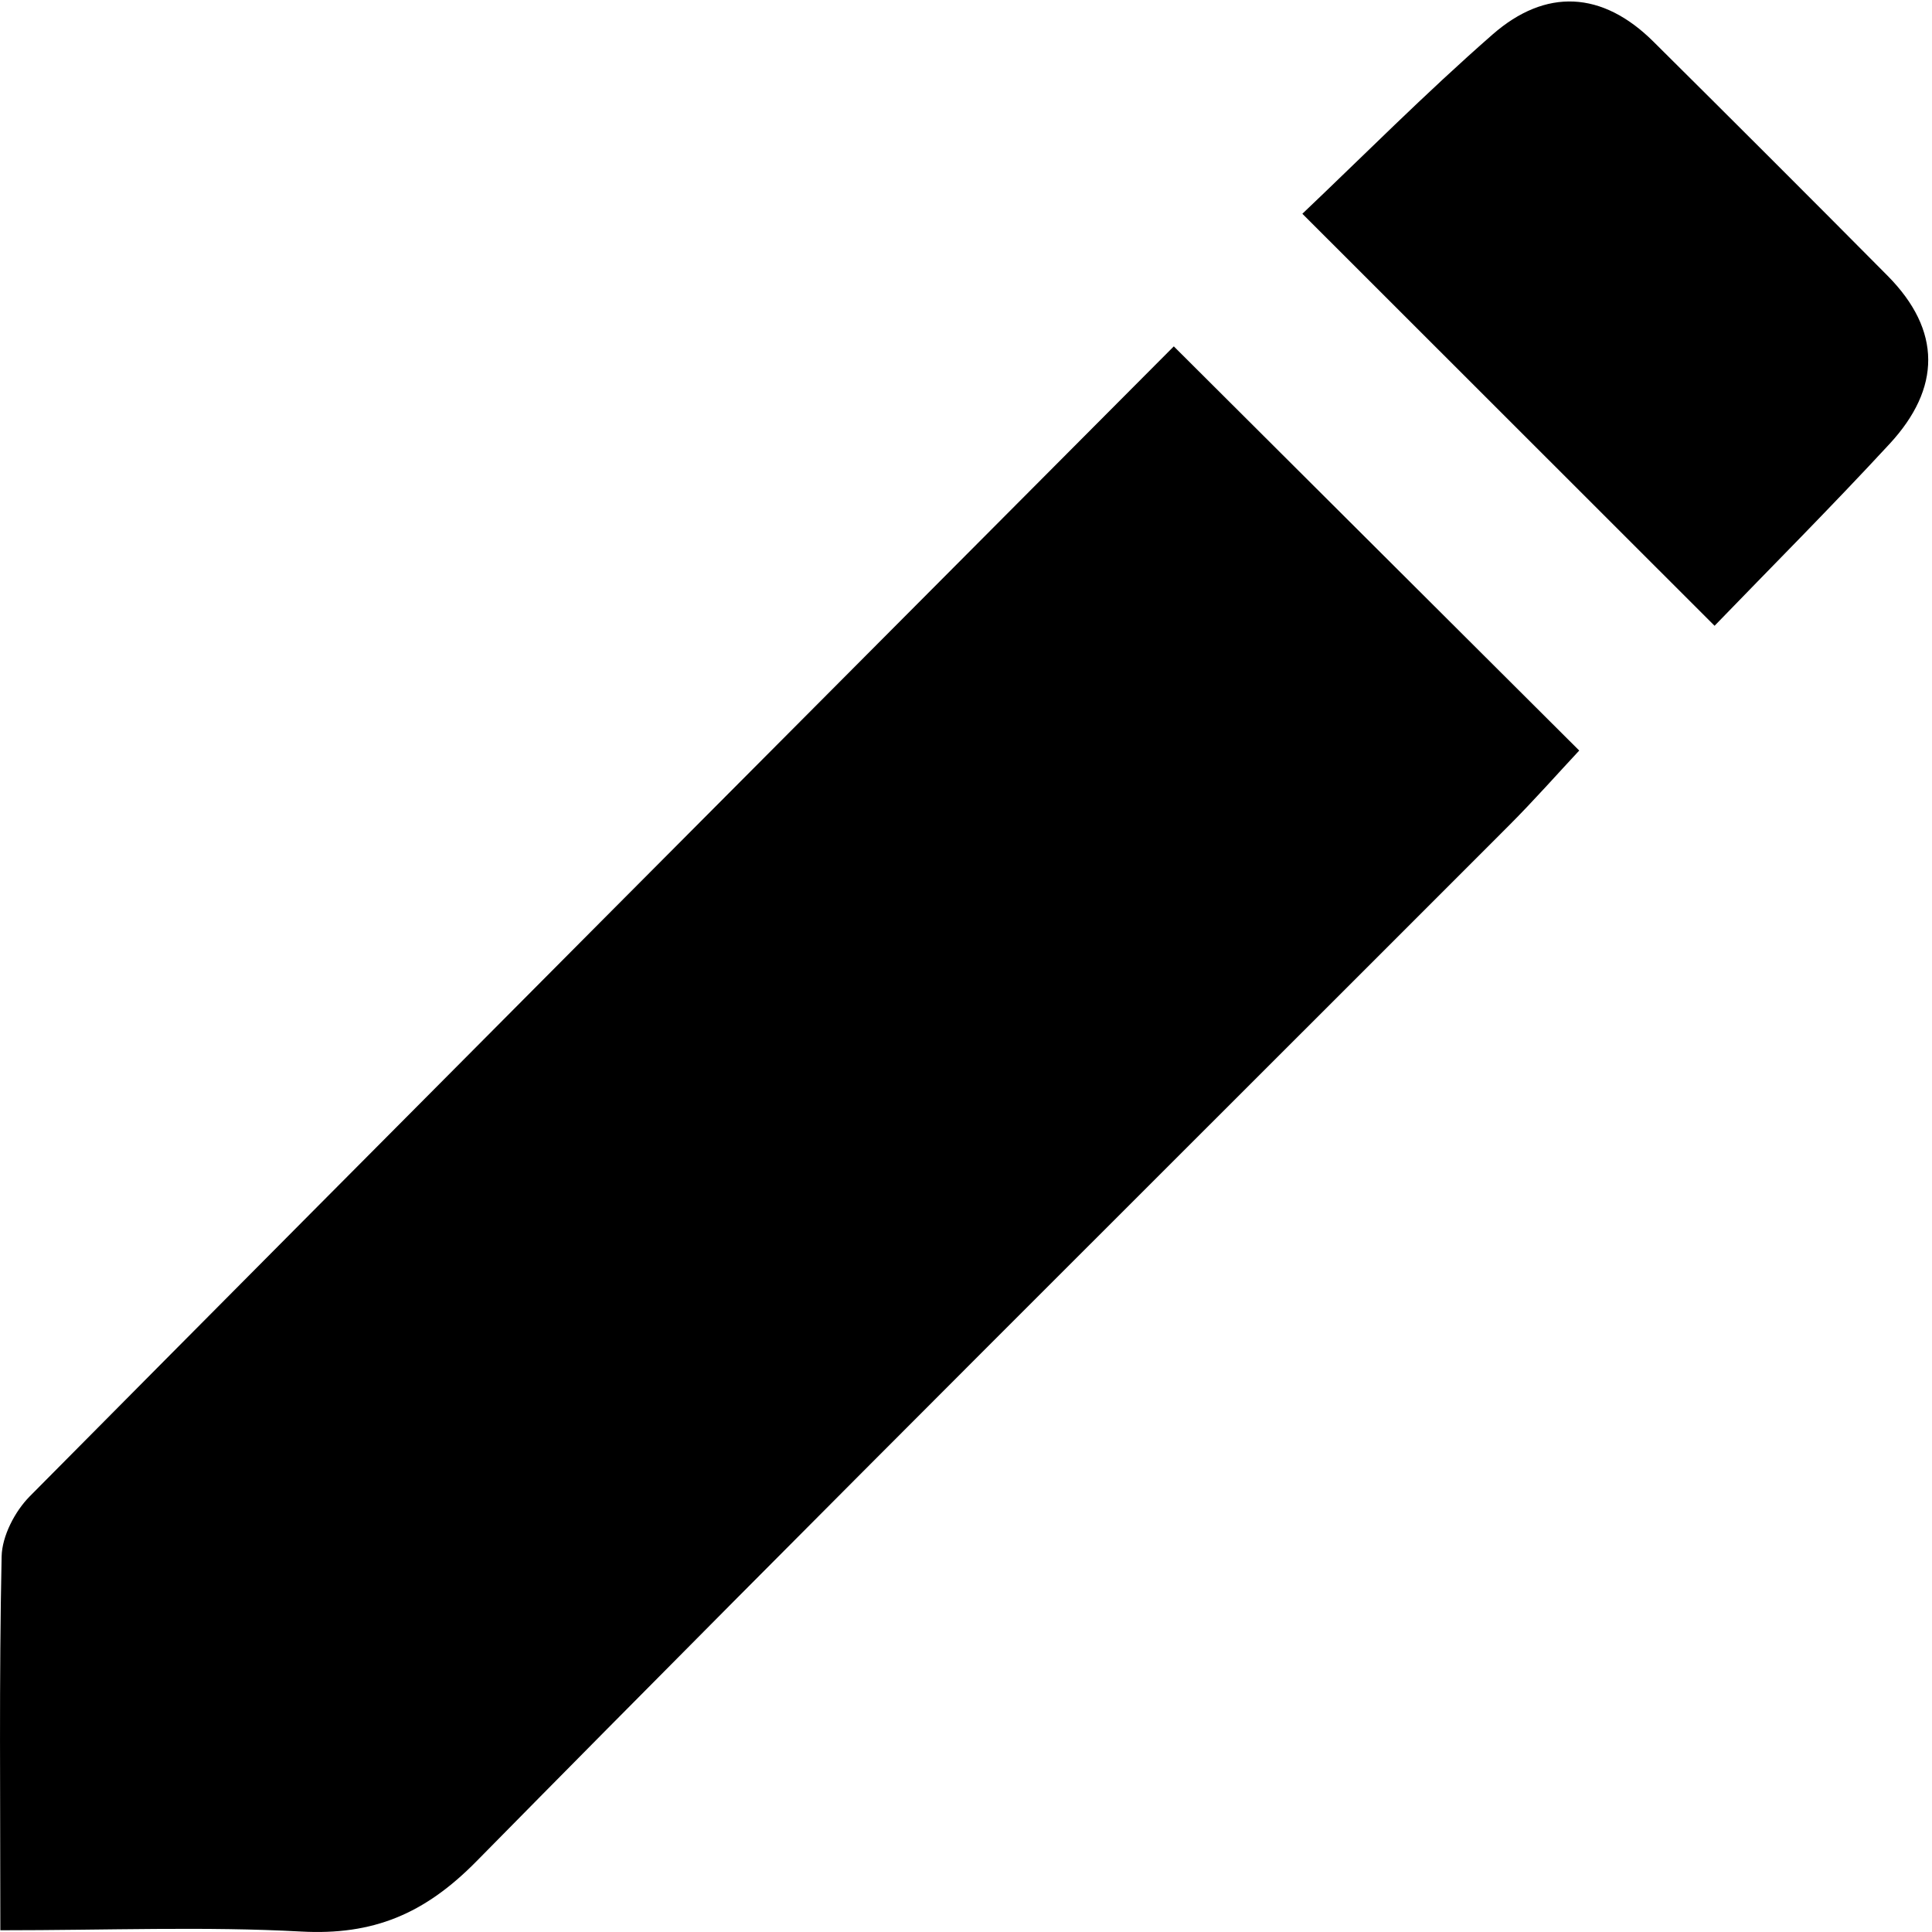
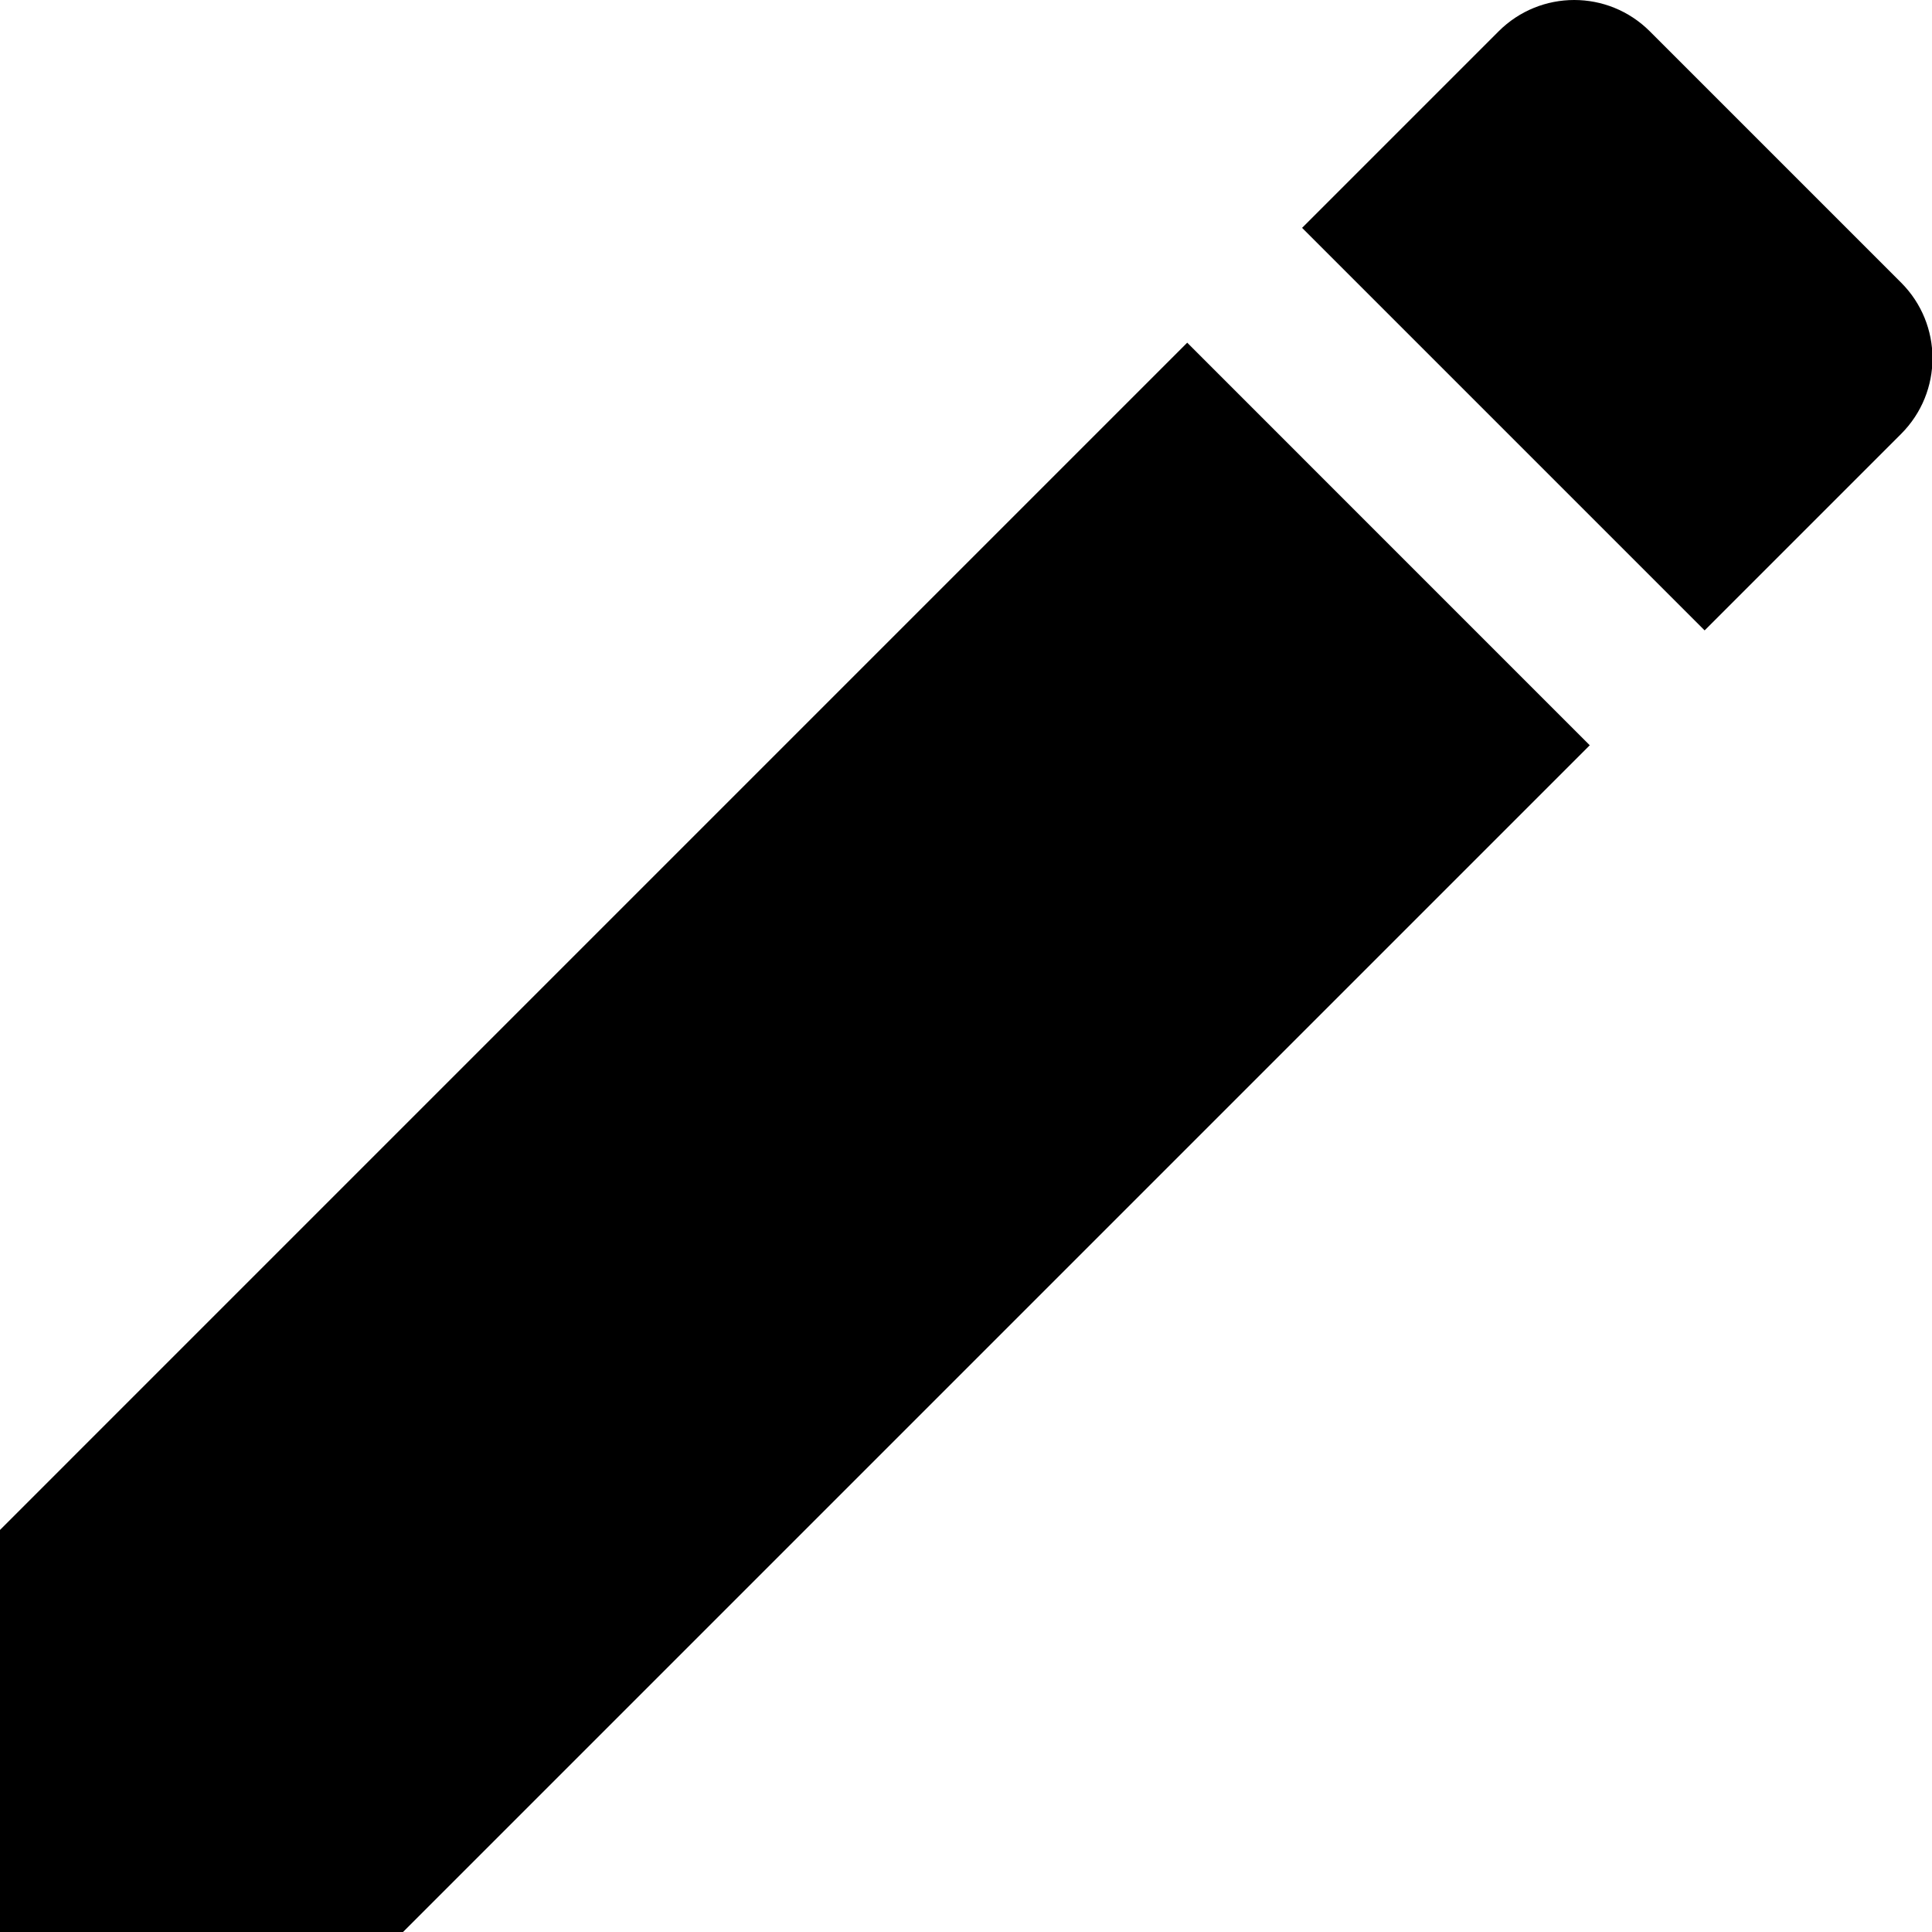
- <svg xmlns="http://www.w3.org/2000/svg" version="1.1" id="Layer_1" x="0px" y="0px" width="50px" height="50px" viewBox="0 0 50 50" enable-background="new 0 0 50 50" xml:space="preserve">
-   <g>
-     <path d="M30.378,8.964c3.651,3.64,7.004,6.983,10.492,10.46c-0.554,0.593-1.168,1.289-1.822,1.944   c-8.915,8.927-17.867,17.817-26.72,26.805c-1.342,1.363-2.673,1.916-4.535,1.815c-2.484-0.135-4.98-0.033-7.784-0.033   c0-3.345-0.034-6.51,0.033-9.673c0.011-0.529,0.343-1.168,0.728-1.557C10.62,28.792,20.497,18.885,30.378,8.964z" />
-     <path d="M44.373,16.195c-3.699-3.697-7.048-7.044-10.668-10.663c1.538-1.459,3.176-3.112,4.924-4.641   c1.375-1.202,2.838-1.128,4.161,0.186c2.026,2.012,4.047,4.029,6.058,6.057c1.411,1.423,1.382,2.917,0.056,4.352   C47.385,13.13,45.802,14.715,44.373,16.195z" />
-   </g>
+ <svg xmlns="http://www.w3.org/2000/svg" version="1.1" id="Layer_1" x="0px" y="0px" width="48px" height="48px" viewBox="0 0 48 48" enable-background="new 0 0 48 48" xml:space="preserve">
+   <path d="M0,38.011v10.001h10.001l29.496-29.496L29.496,8.514L0,38.011z M47.232,10.781c1.04-1.04,1.04-2.72,0-3.76L40.991,0.78  c-1.04-1.04-2.72-1.04-3.76,0L32.35,5.661l10.001,10.001C42.351,15.662,47.232,10.781,47.232,10.781z" />
+   <path fill="none" d="M0,0h48v48H0V0z" />
</svg>
